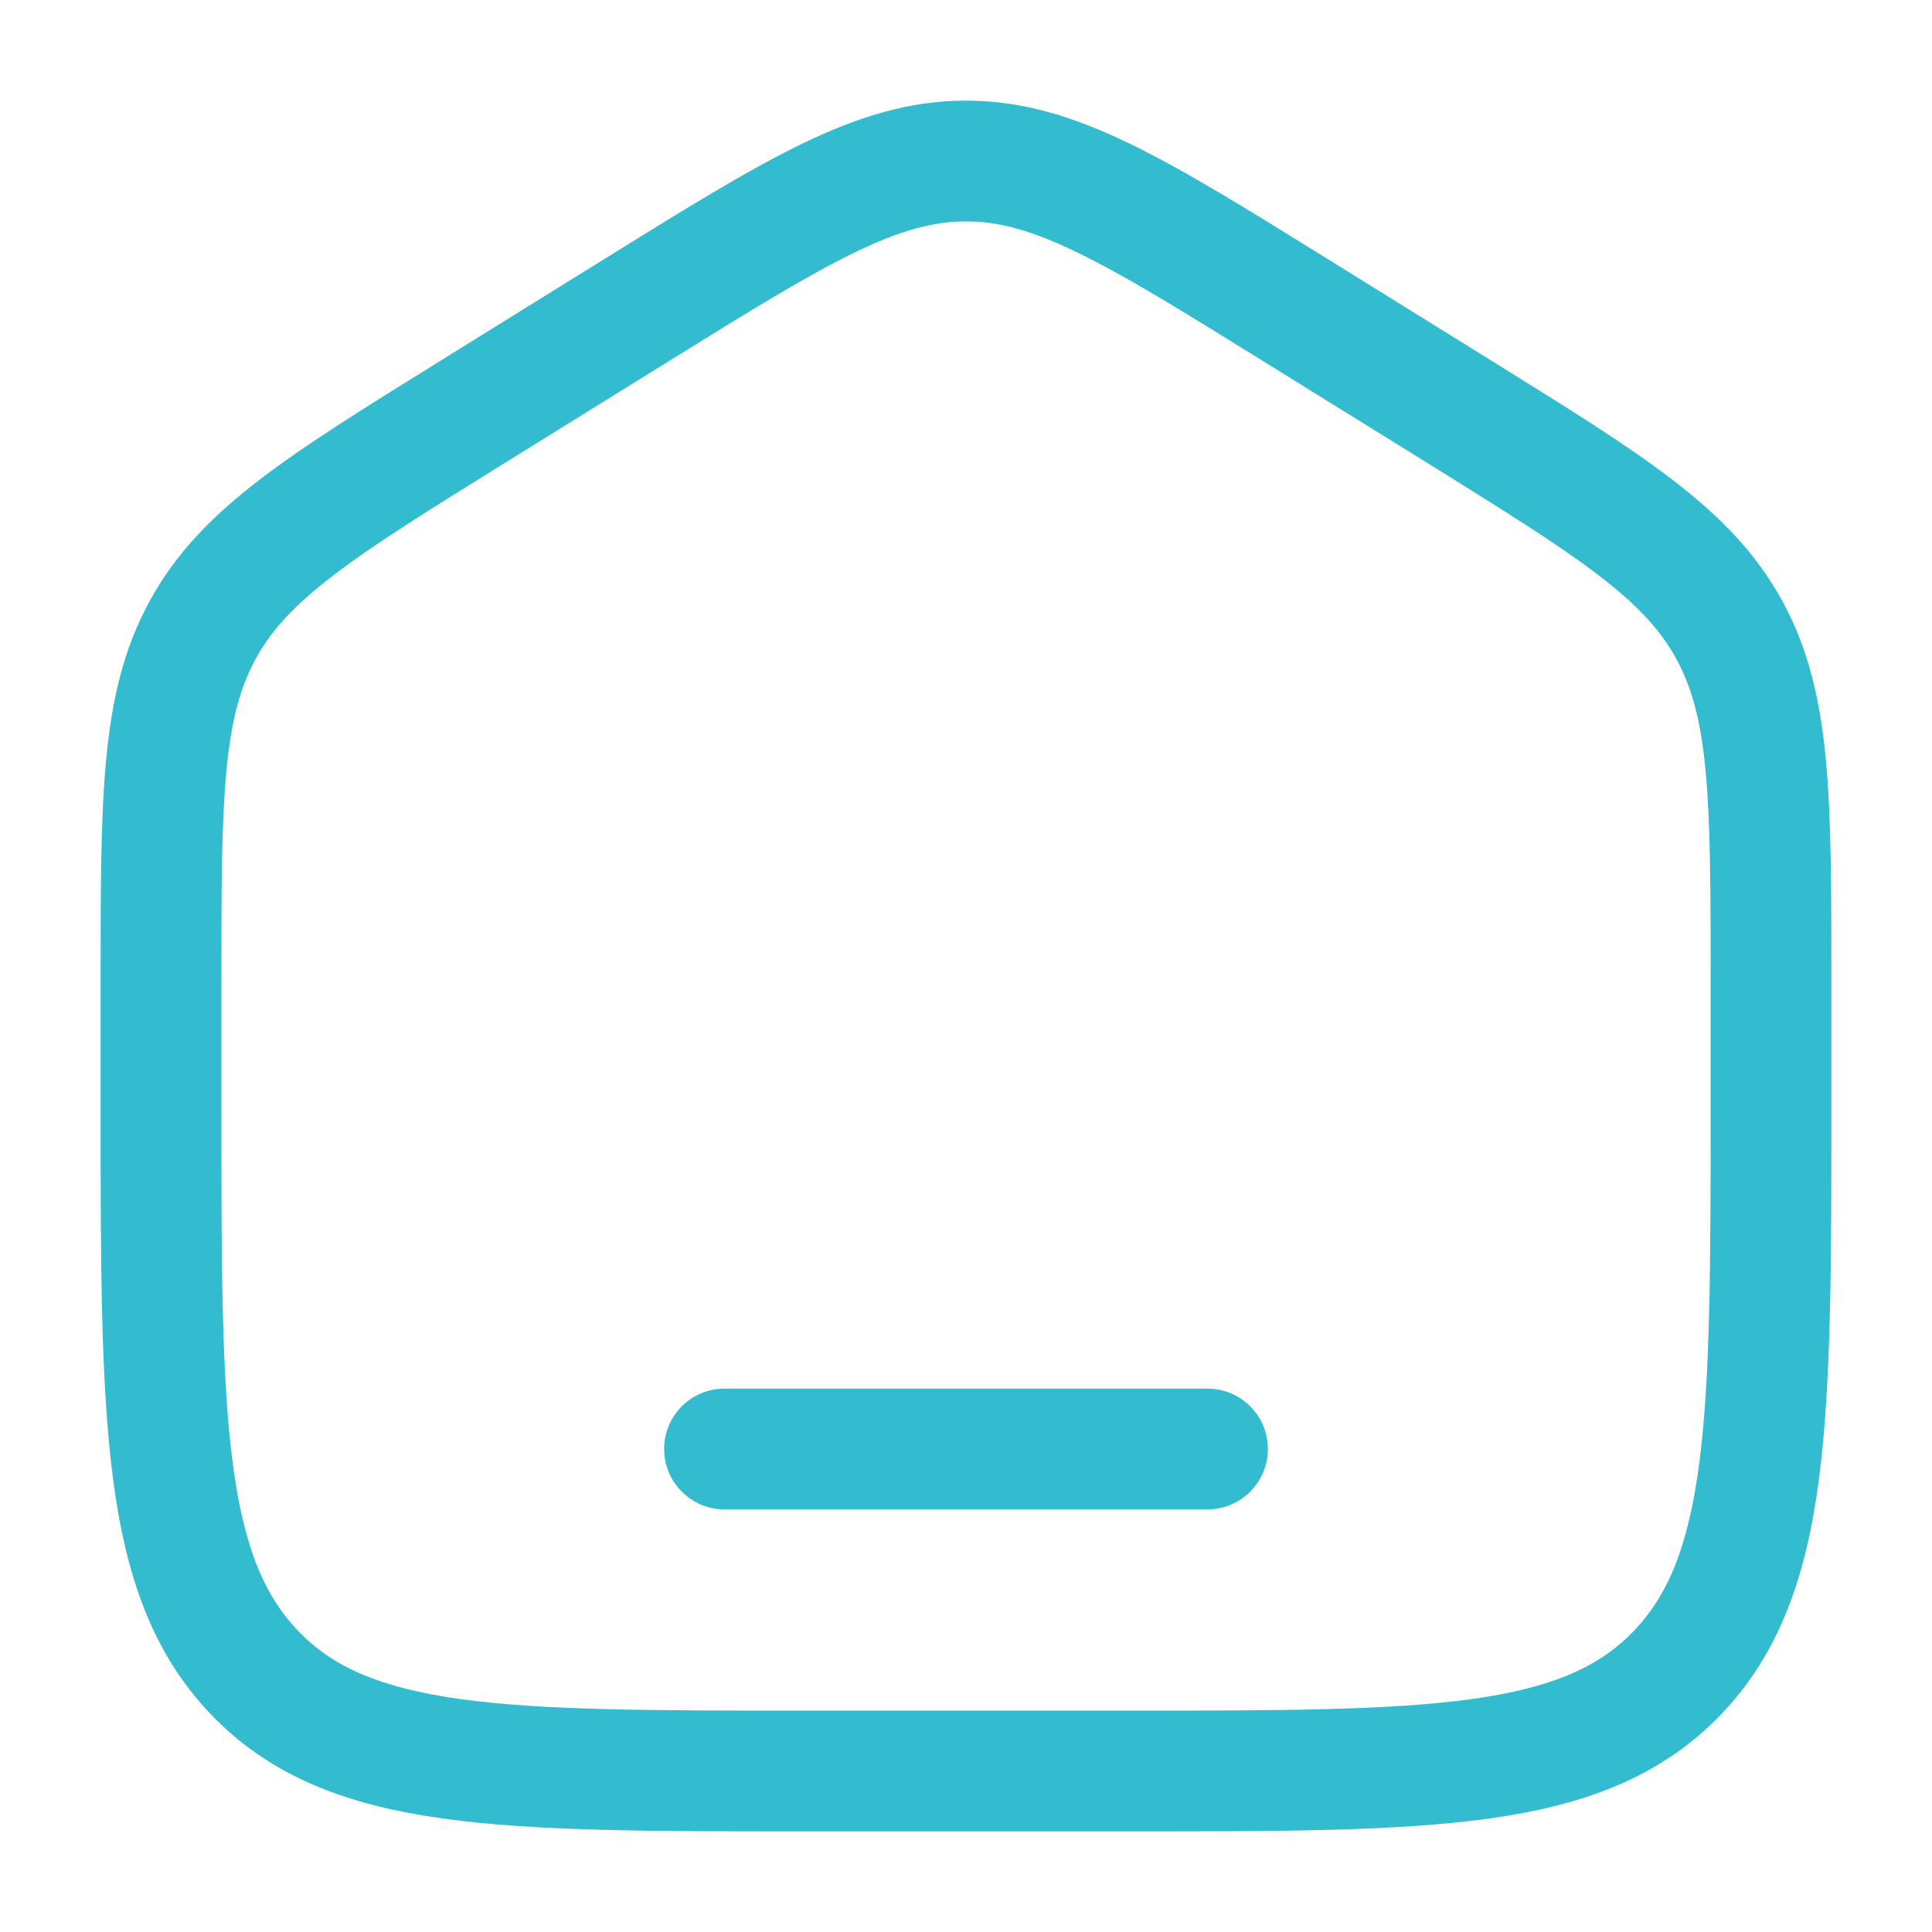
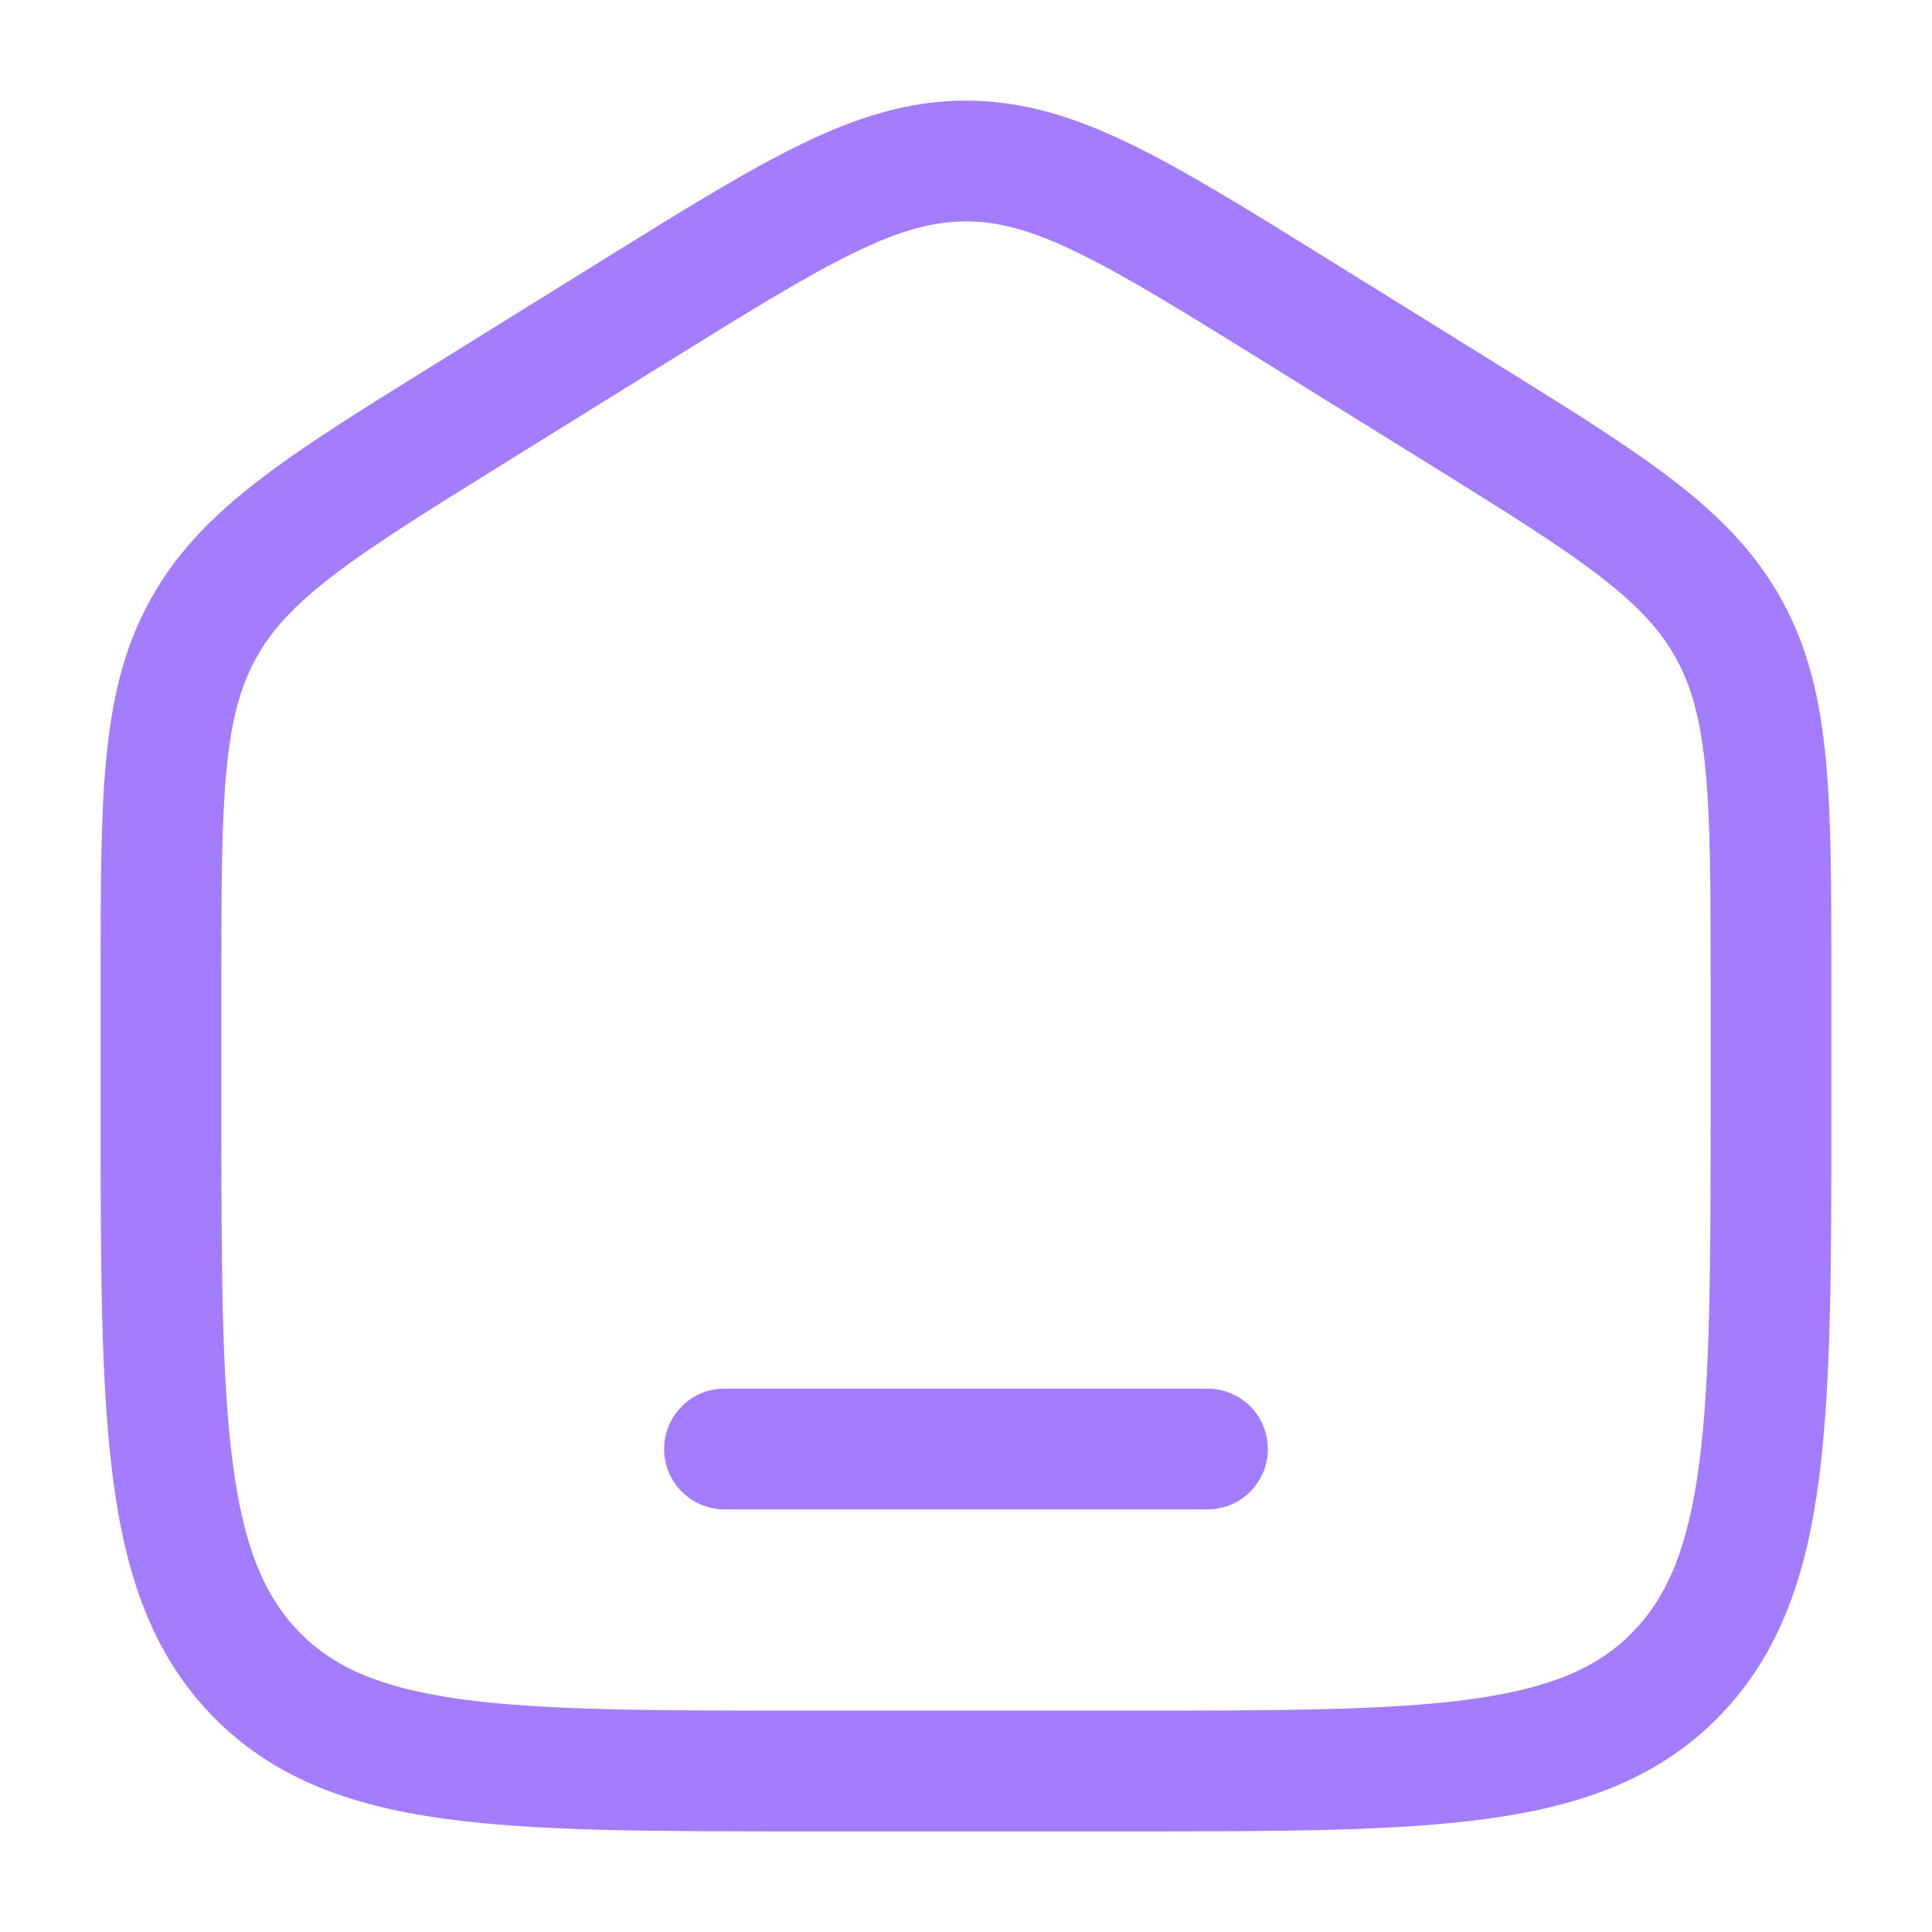
<svg xmlns="http://www.w3.org/2000/svg" width="24" height="24" viewBox="0 0 24 24" fill="none">
-   <path d="M9 17.25C8.586 17.25 8.25 17.586 8.25 18C8.25 18.414 8.586 18.75 9 18.75H15C15.414 18.75 15.75 18.414 15.75 18C15.75 17.586 15.414 17.25 15 17.25H9Z" fill="#33bbcf" />
-   <path fill-rule="evenodd" clip-rule="evenodd" d="M12 1.25C11.292 1.25 10.649 1.453 9.951 1.792C9.276 2.12 8.496 2.604 7.523 3.208L5.456 4.491C4.535 5.063 3.797 5.52 3.229 5.956C2.64 6.407 2.188 6.866 1.861 7.463C1.535 8.058 1.389 8.692 1.318 9.441C1.25 10.166 1.25 11.054 1.25 12.167V13.78C1.25 15.684 1.25 17.187 1.403 18.362C1.559 19.567 1.889 20.54 2.632 21.309C3.38 22.082 4.33 22.428 5.508 22.591C6.648 22.75 8.106 22.75 9.942 22.75H14.058C15.894 22.75 17.352 22.75 18.492 22.591C19.669 22.428 20.62 22.082 21.368 21.309C22.111 20.54 22.441 19.567 22.597 18.362C22.75 17.187 22.75 15.684 22.75 13.78V12.167C22.75 11.054 22.75 10.166 22.682 9.441C22.611 8.692 22.465 8.058 22.139 7.463C21.812 6.866 21.36 6.407 20.771 5.956C20.203 5.52 19.465 5.063 18.544 4.491L16.477 3.208C15.504 2.604 14.724 2.12 14.049 1.792C13.351 1.453 12.708 1.25 12 1.25ZM8.28 4.504C9.295 3.874 10.009 3.432 10.607 3.141C11.188 2.858 11.6 2.75 12 2.75C12.4 2.75 12.812 2.858 13.393 3.141C13.991 3.432 14.705 3.874 15.72 4.504L17.721 5.745C18.681 6.342 19.356 6.761 19.859 7.147C20.349 7.522 20.63 7.831 20.823 8.183C21.016 8.536 21.129 8.949 21.188 9.581C21.249 10.229 21.25 11.046 21.25 12.204V13.725C21.25 15.696 21.248 17.101 21.11 18.168C20.974 19.216 20.717 19.824 20.289 20.267C19.865 20.706 19.287 20.966 18.286 21.106C17.26 21.248 15.908 21.25 14 21.25H10C8.092 21.25 6.74 21.248 5.714 21.106C4.713 20.966 4.135 20.706 3.711 20.267C3.283 19.824 3.026 19.216 2.89 18.168C2.751 17.101 2.75 15.696 2.75 13.725V12.204C2.75 11.046 2.751 10.229 2.812 9.581C2.871 8.949 2.984 8.536 3.177 8.183C3.37 7.831 3.651 7.522 4.141 7.147C4.644 6.761 5.319 6.342 6.28 5.745L8.28 4.504Z" fill="#33bbcf" />
+   <path d="M9 17.25C8.586 17.25 8.25 17.586 8.25 18C8.25 18.414 8.586 18.75 9 18.75H15C15.414 18.75 15.75 18.414 15.75 18C15.75 17.586 15.414 17.25 15 17.25H9Z" fill="#A47CFE" />
+   <path fill-rule="evenodd" clip-rule="evenodd" d="M12 1.25C11.292 1.25 10.649 1.453 9.951 1.792C9.276 2.12 8.496 2.604 7.523 3.208L5.456 4.491C4.535 5.063 3.797 5.52 3.229 5.956C2.64 6.407 2.188 6.866 1.861 7.463C1.535 8.058 1.389 8.692 1.318 9.441C1.25 10.166 1.25 11.054 1.25 12.167V13.78C1.25 15.684 1.25 17.187 1.403 18.362C1.559 19.567 1.889 20.54 2.632 21.309C3.38 22.082 4.33 22.428 5.508 22.591C6.648 22.75 8.106 22.75 9.942 22.75H14.058C15.894 22.75 17.352 22.75 18.492 22.591C19.669 22.428 20.62 22.082 21.368 21.309C22.111 20.54 22.441 19.567 22.597 18.362C22.75 17.187 22.75 15.684 22.75 13.78V12.167C22.75 11.054 22.75 10.166 22.682 9.441C22.611 8.692 22.465 8.058 22.139 7.463C21.812 6.866 21.36 6.407 20.771 5.956C20.203 5.52 19.465 5.063 18.544 4.491L16.477 3.208C15.504 2.604 14.724 2.12 14.049 1.792C13.351 1.453 12.708 1.25 12 1.25ZM8.28 4.504C9.295 3.874 10.009 3.432 10.607 3.141C11.188 2.858 11.6 2.75 12 2.75C12.4 2.75 12.812 2.858 13.393 3.141C13.991 3.432 14.705 3.874 15.72 4.504L17.721 5.745C18.681 6.342 19.356 6.761 19.859 7.147C20.349 7.522 20.63 7.831 20.823 8.183C21.016 8.536 21.129 8.949 21.188 9.581C21.249 10.229 21.25 11.046 21.25 12.204V13.725C21.25 15.696 21.248 17.101 21.11 18.168C20.974 19.216 20.717 19.824 20.289 20.267C19.865 20.706 19.287 20.966 18.286 21.106C17.26 21.248 15.908 21.25 14 21.25H10C8.092 21.25 6.74 21.248 5.714 21.106C4.713 20.966 4.135 20.706 3.711 20.267C3.283 19.824 3.026 19.216 2.89 18.168C2.751 17.101 2.75 15.696 2.75 13.725V12.204C2.75 11.046 2.751 10.229 2.812 9.581C2.871 8.949 2.984 8.536 3.177 8.183C3.37 7.831 3.651 7.522 4.141 7.147C4.644 6.761 5.319 6.342 6.28 5.745L8.28 4.504Z" fill="#A47CFE" />
</svg>
